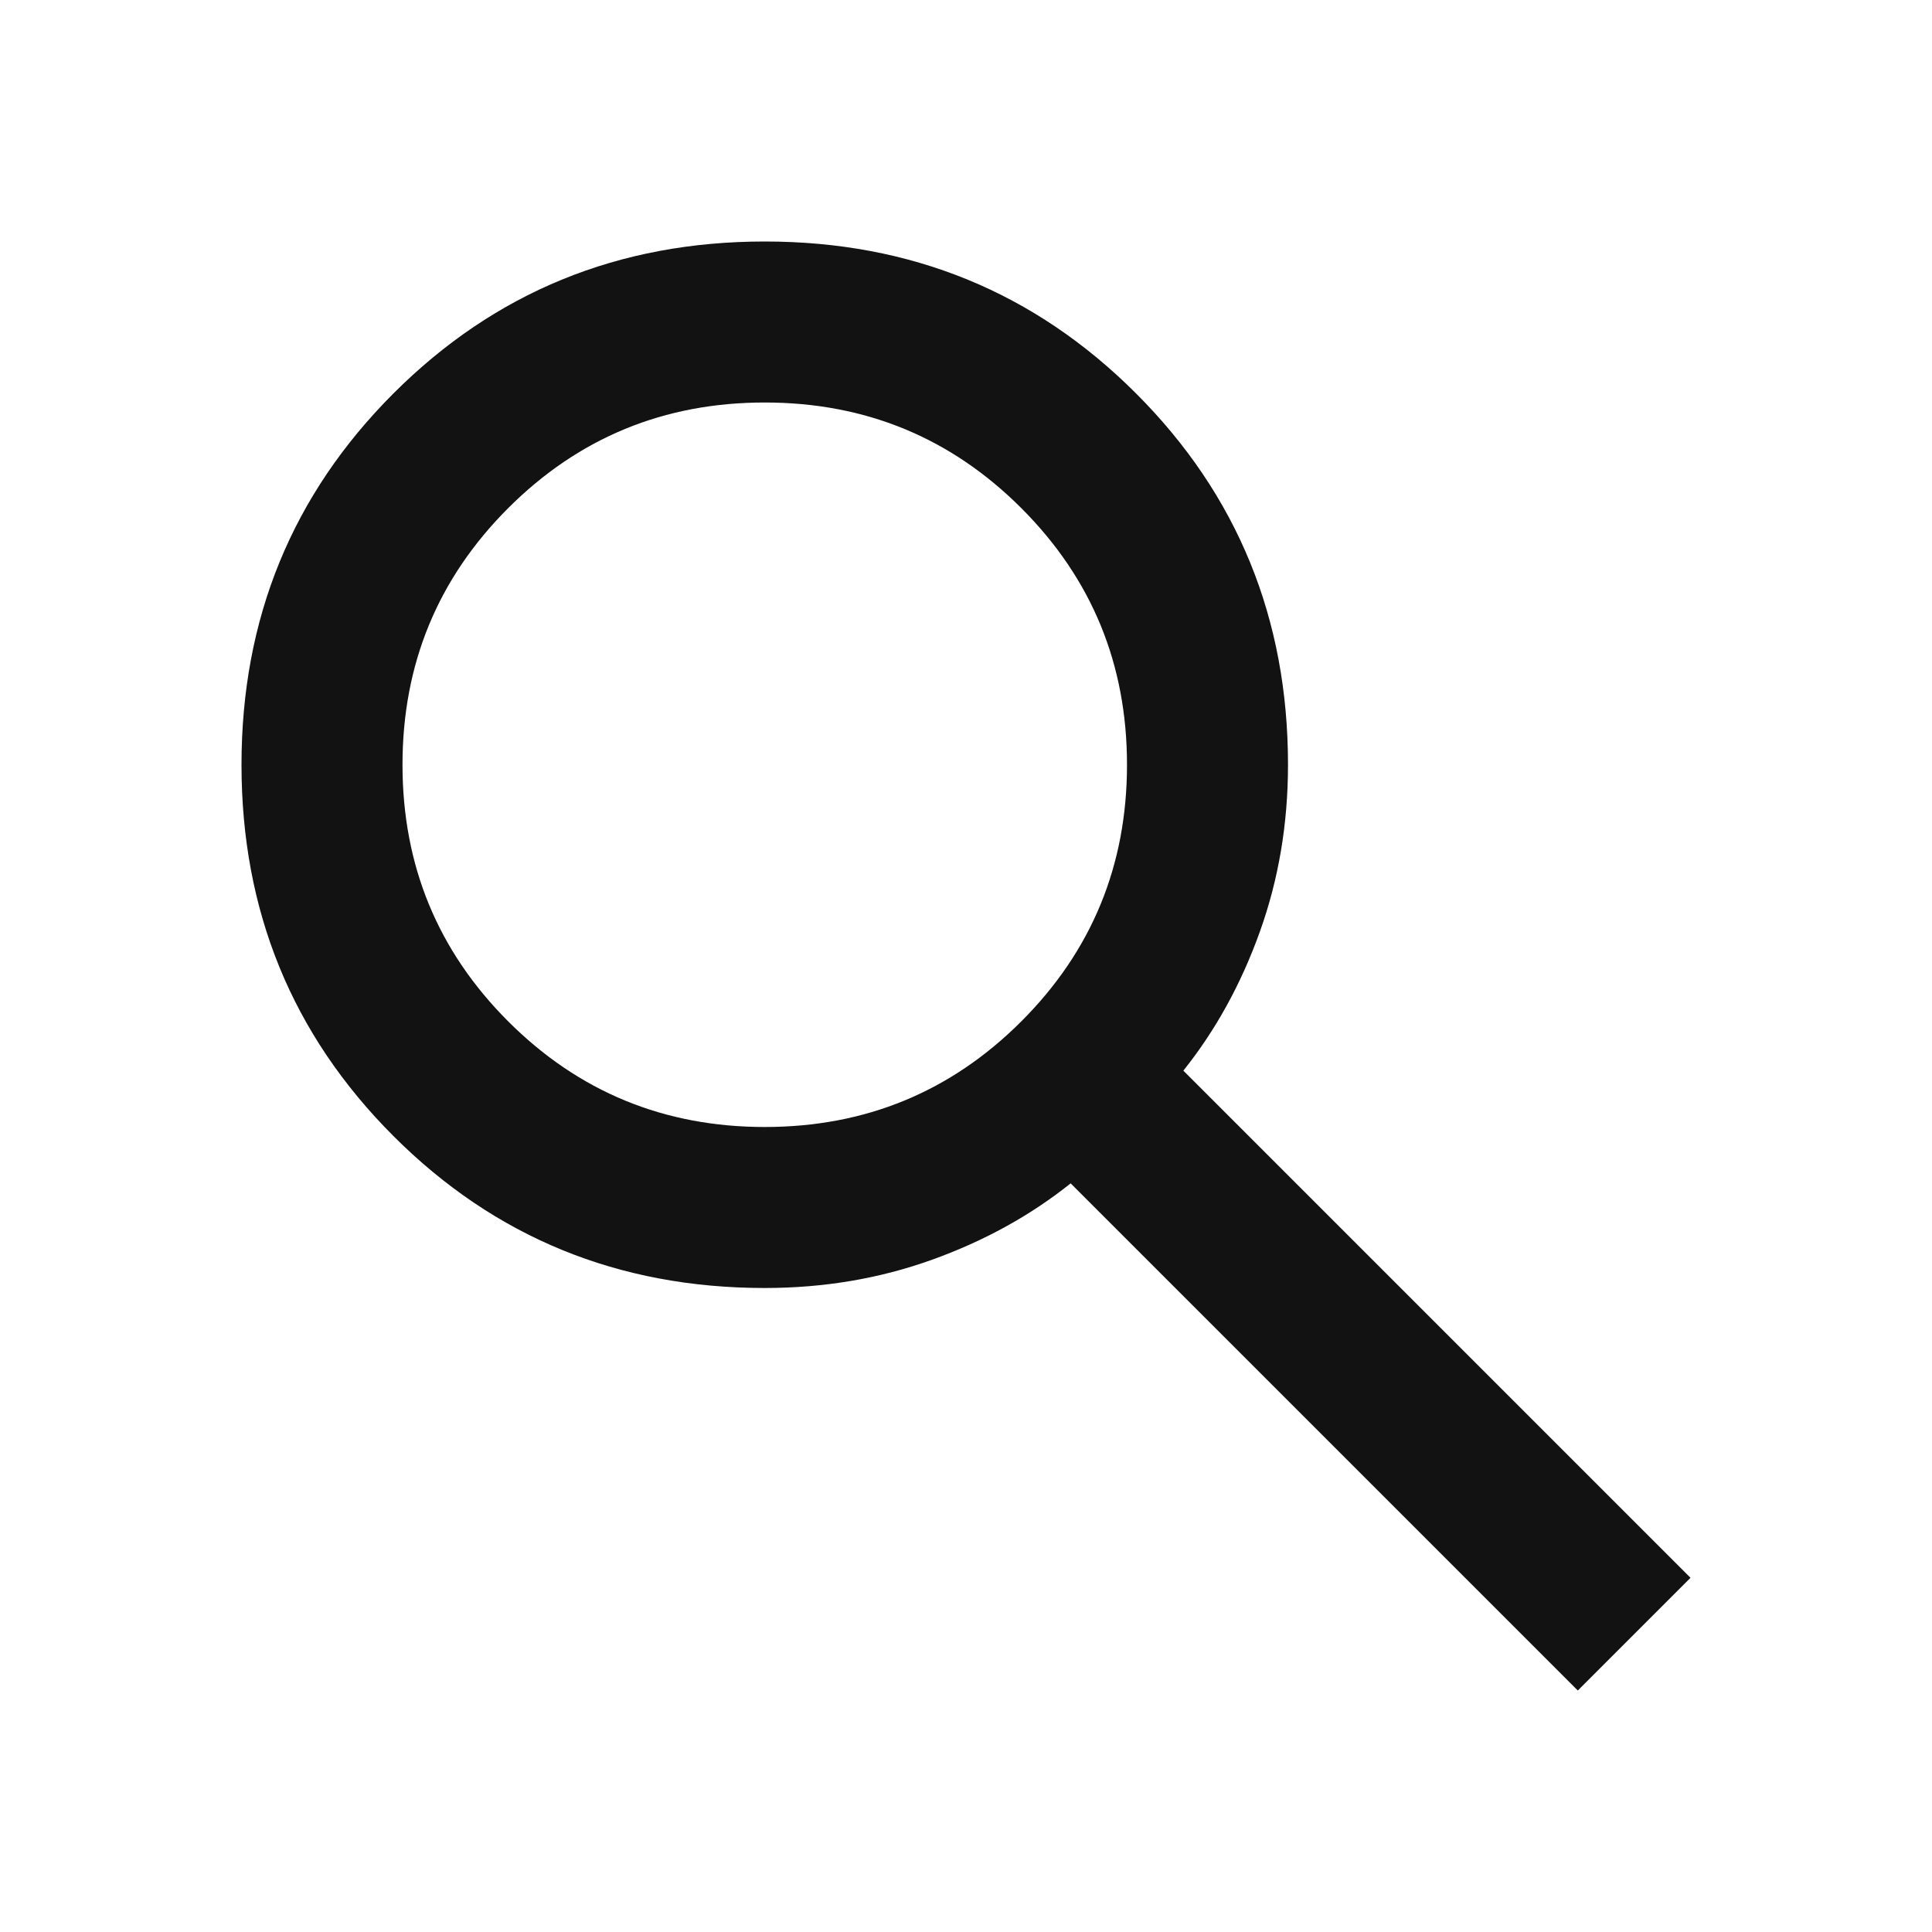
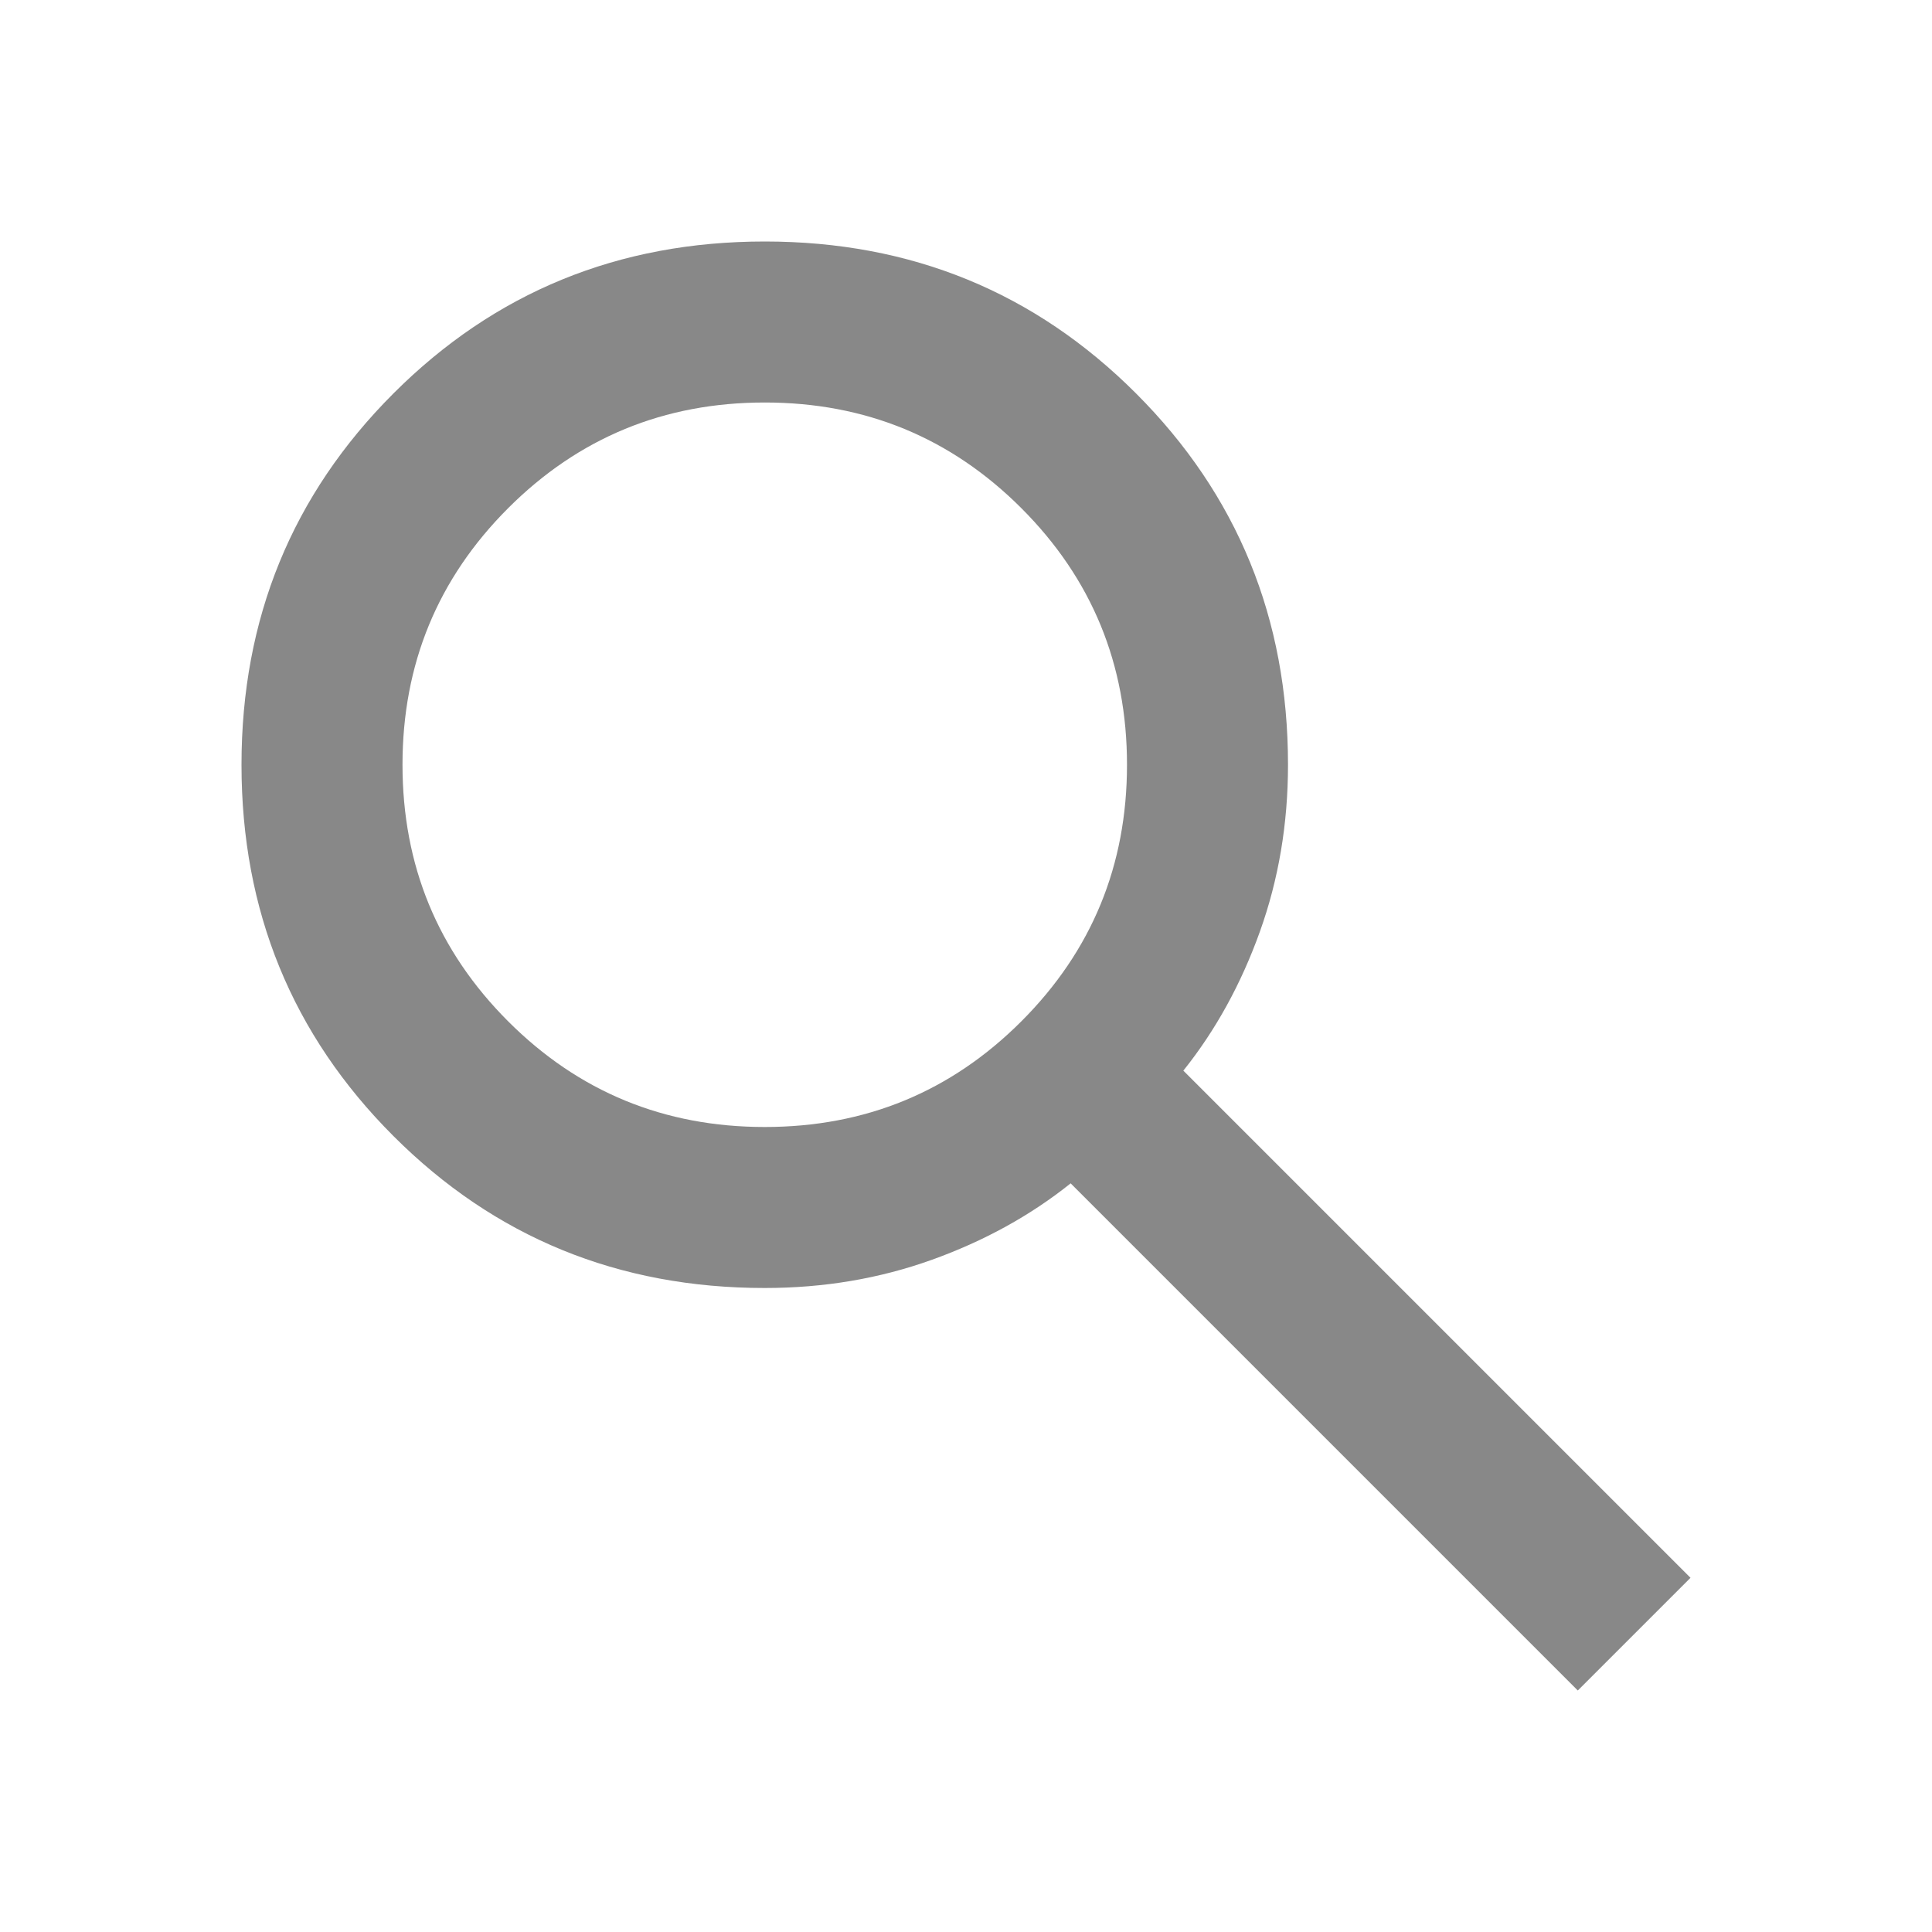
- <svg xmlns="http://www.w3.org/2000/svg" height="24px" viewBox="0 -960 960 960" width="24px" fill="#121212">
+ <svg xmlns="http://www.w3.org/2000/svg" height="24px" viewBox="0 -960 960 960" width="24px" fill="#888">
  <path d="M784-120 532-372q-30 24-69 38t-83 14q-109 0-184.5-75.5T120-580q0-109 75.5-184.5T380-840q109 0 184.5 75.5T640-580q0 44-14 83t-38 69l252 252-56 56ZM380-400q75 0 127.5-52.5T560-580q0-75-52.5-127.5T380-760q-75 0-127.5 52.5T200-580q0 75 52.5 127.5T380-400Z" />
</svg>
